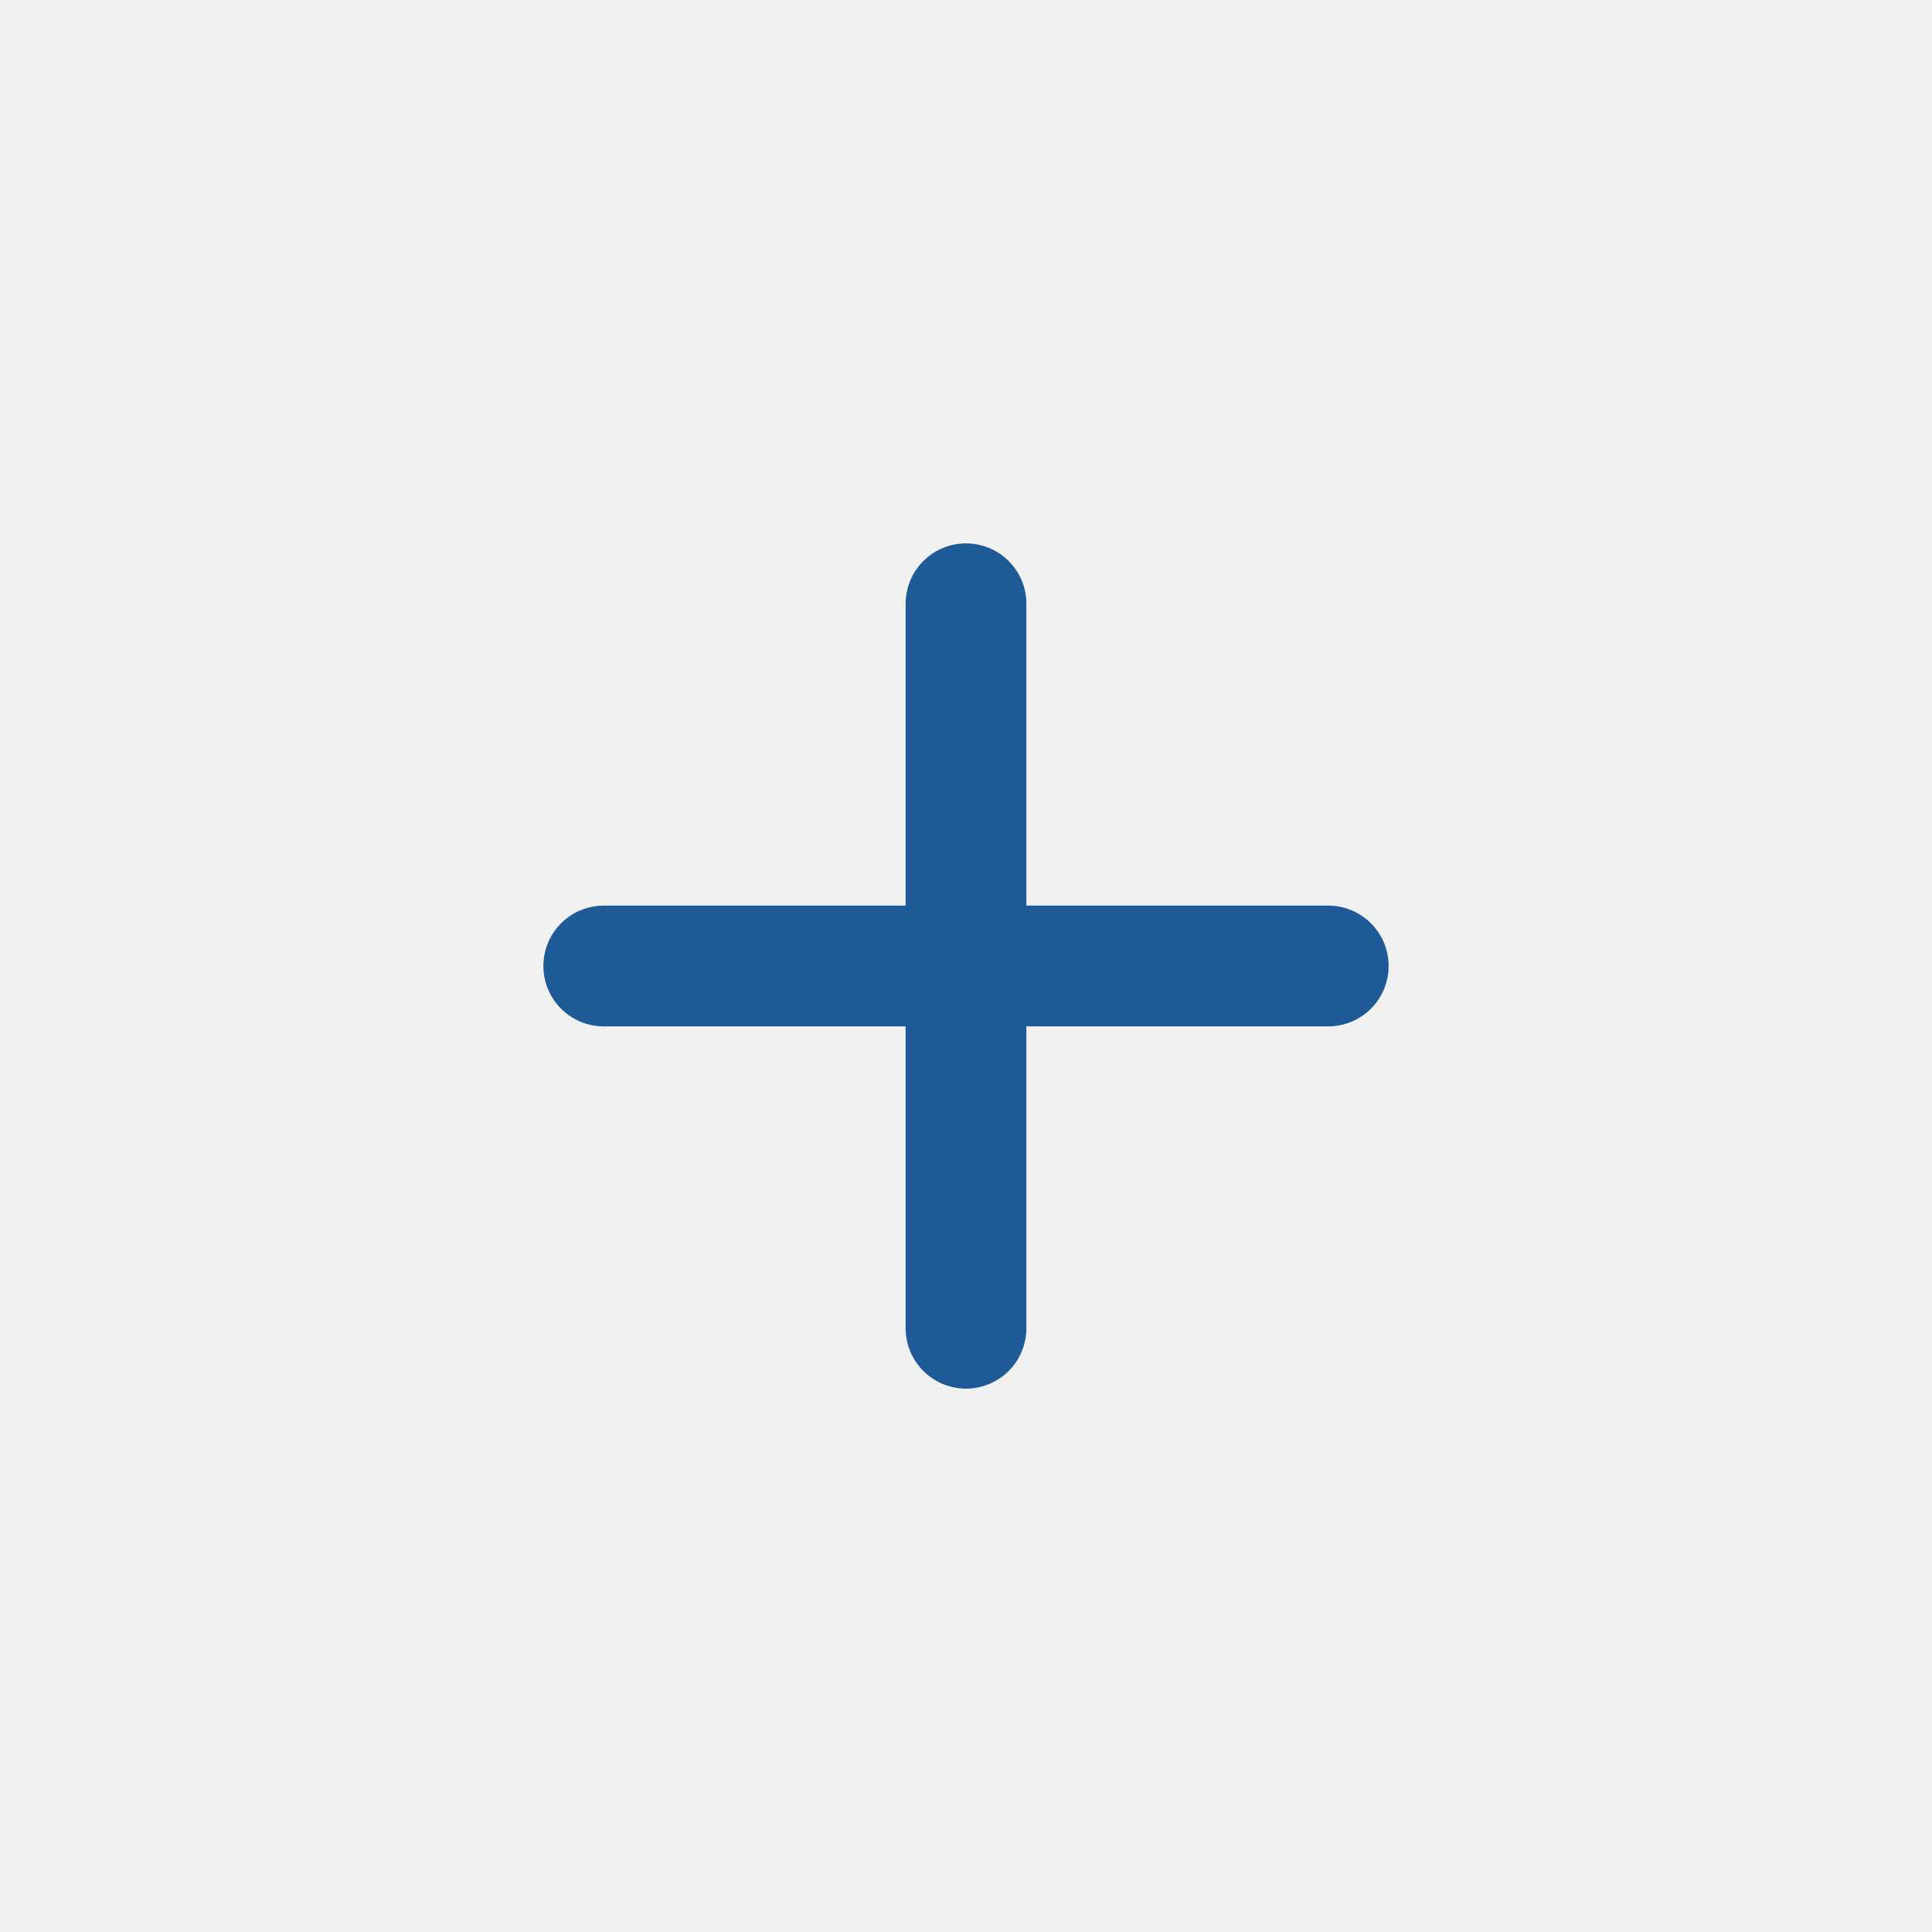
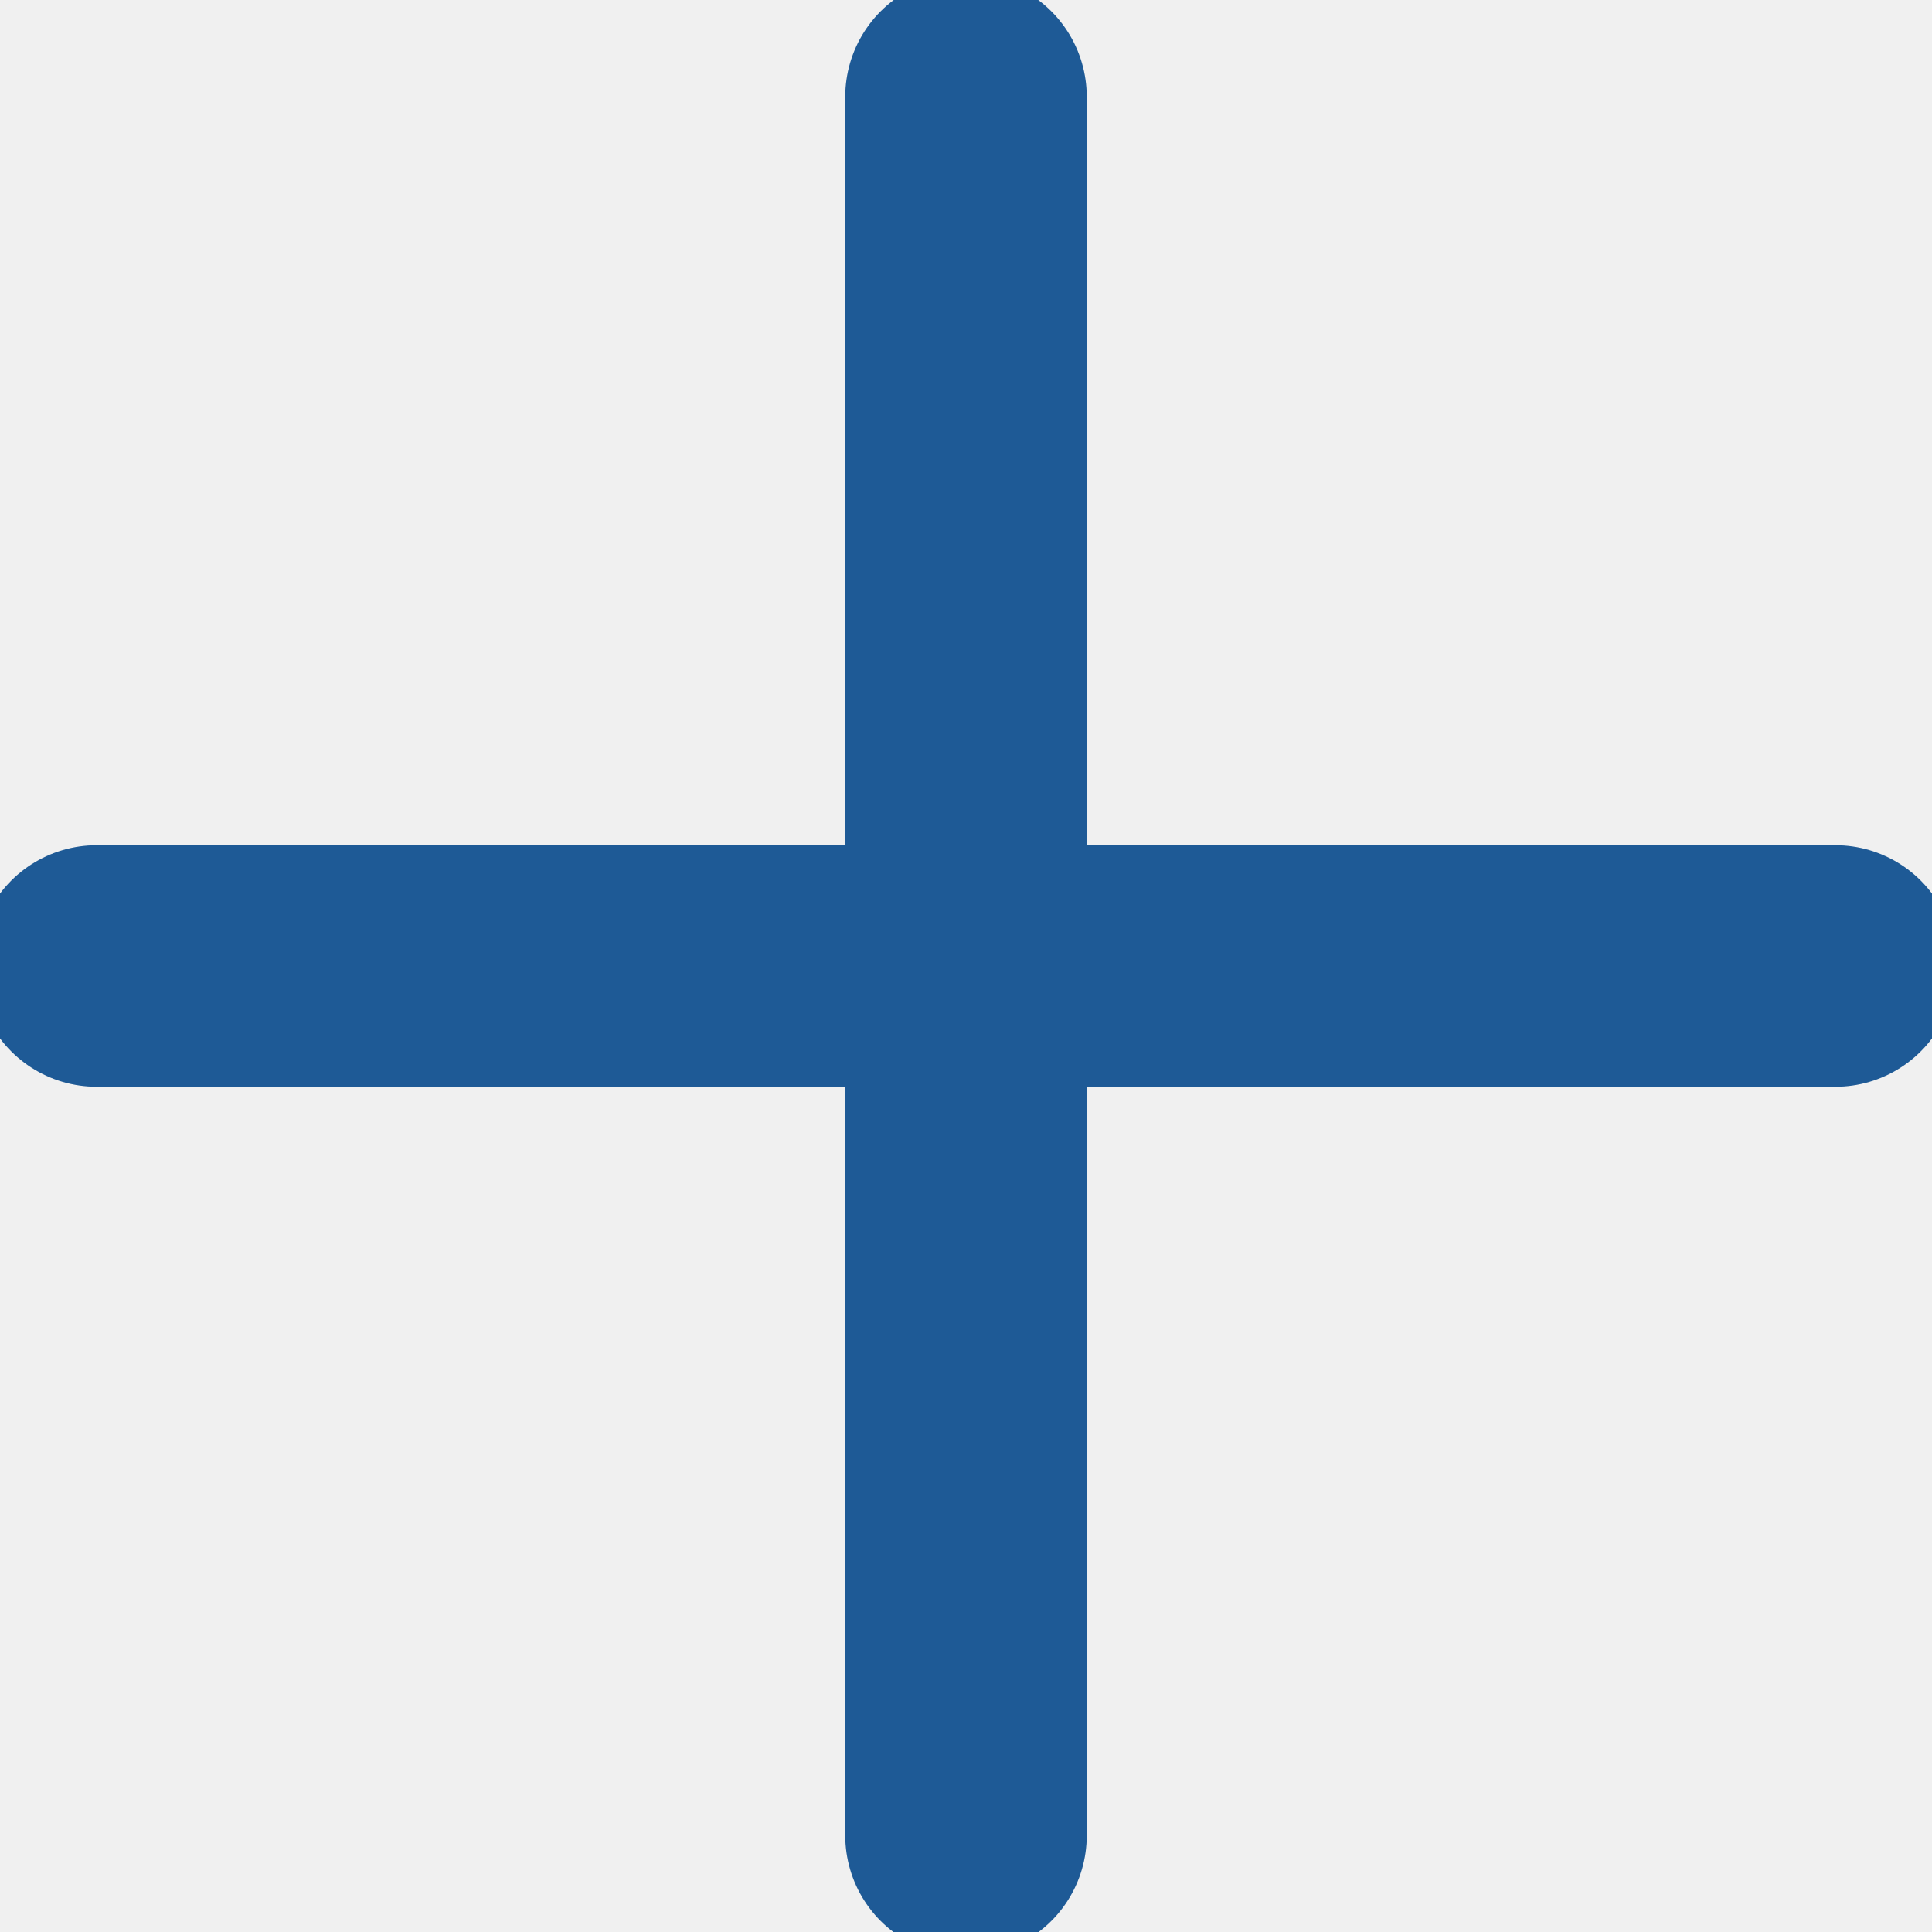
- <svg xmlns="http://www.w3.org/2000/svg" width="20" height="20" viewBox="0 0 20 20" fill="none">
-   <path d="M10 6.25V13.75" stroke="#1E5A96" stroke-width="1.25" stroke-linecap="round" stroke-linejoin="round" />
-   <path d="M6.25 10H13.75" stroke="#1E5A96" stroke-width="1.25" stroke-linecap="round" stroke-linejoin="round" />
+ <svg xmlns="http://www.w3.org/2000/svg" width="16" height="16" viewBox="0 0 16 16" fill="none">
+   <g clip-path="url(#clip0_385_17544)">
+     <path d="M0.8 8H15.2" stroke="#1E5A96" stroke-width="2" stroke-linecap="round" stroke-linejoin="round" />
+     <path d="M8 0.801V15.201" stroke="#1E5A96" stroke-width="2" stroke-linecap="round" stroke-linejoin="round" />
+   </g>
+   <defs>
+     <clipPath id="clip0_385_17544">
+       <rect width="16" height="16" fill="white" />
+     </clipPath>
+   </defs>
</svg>
